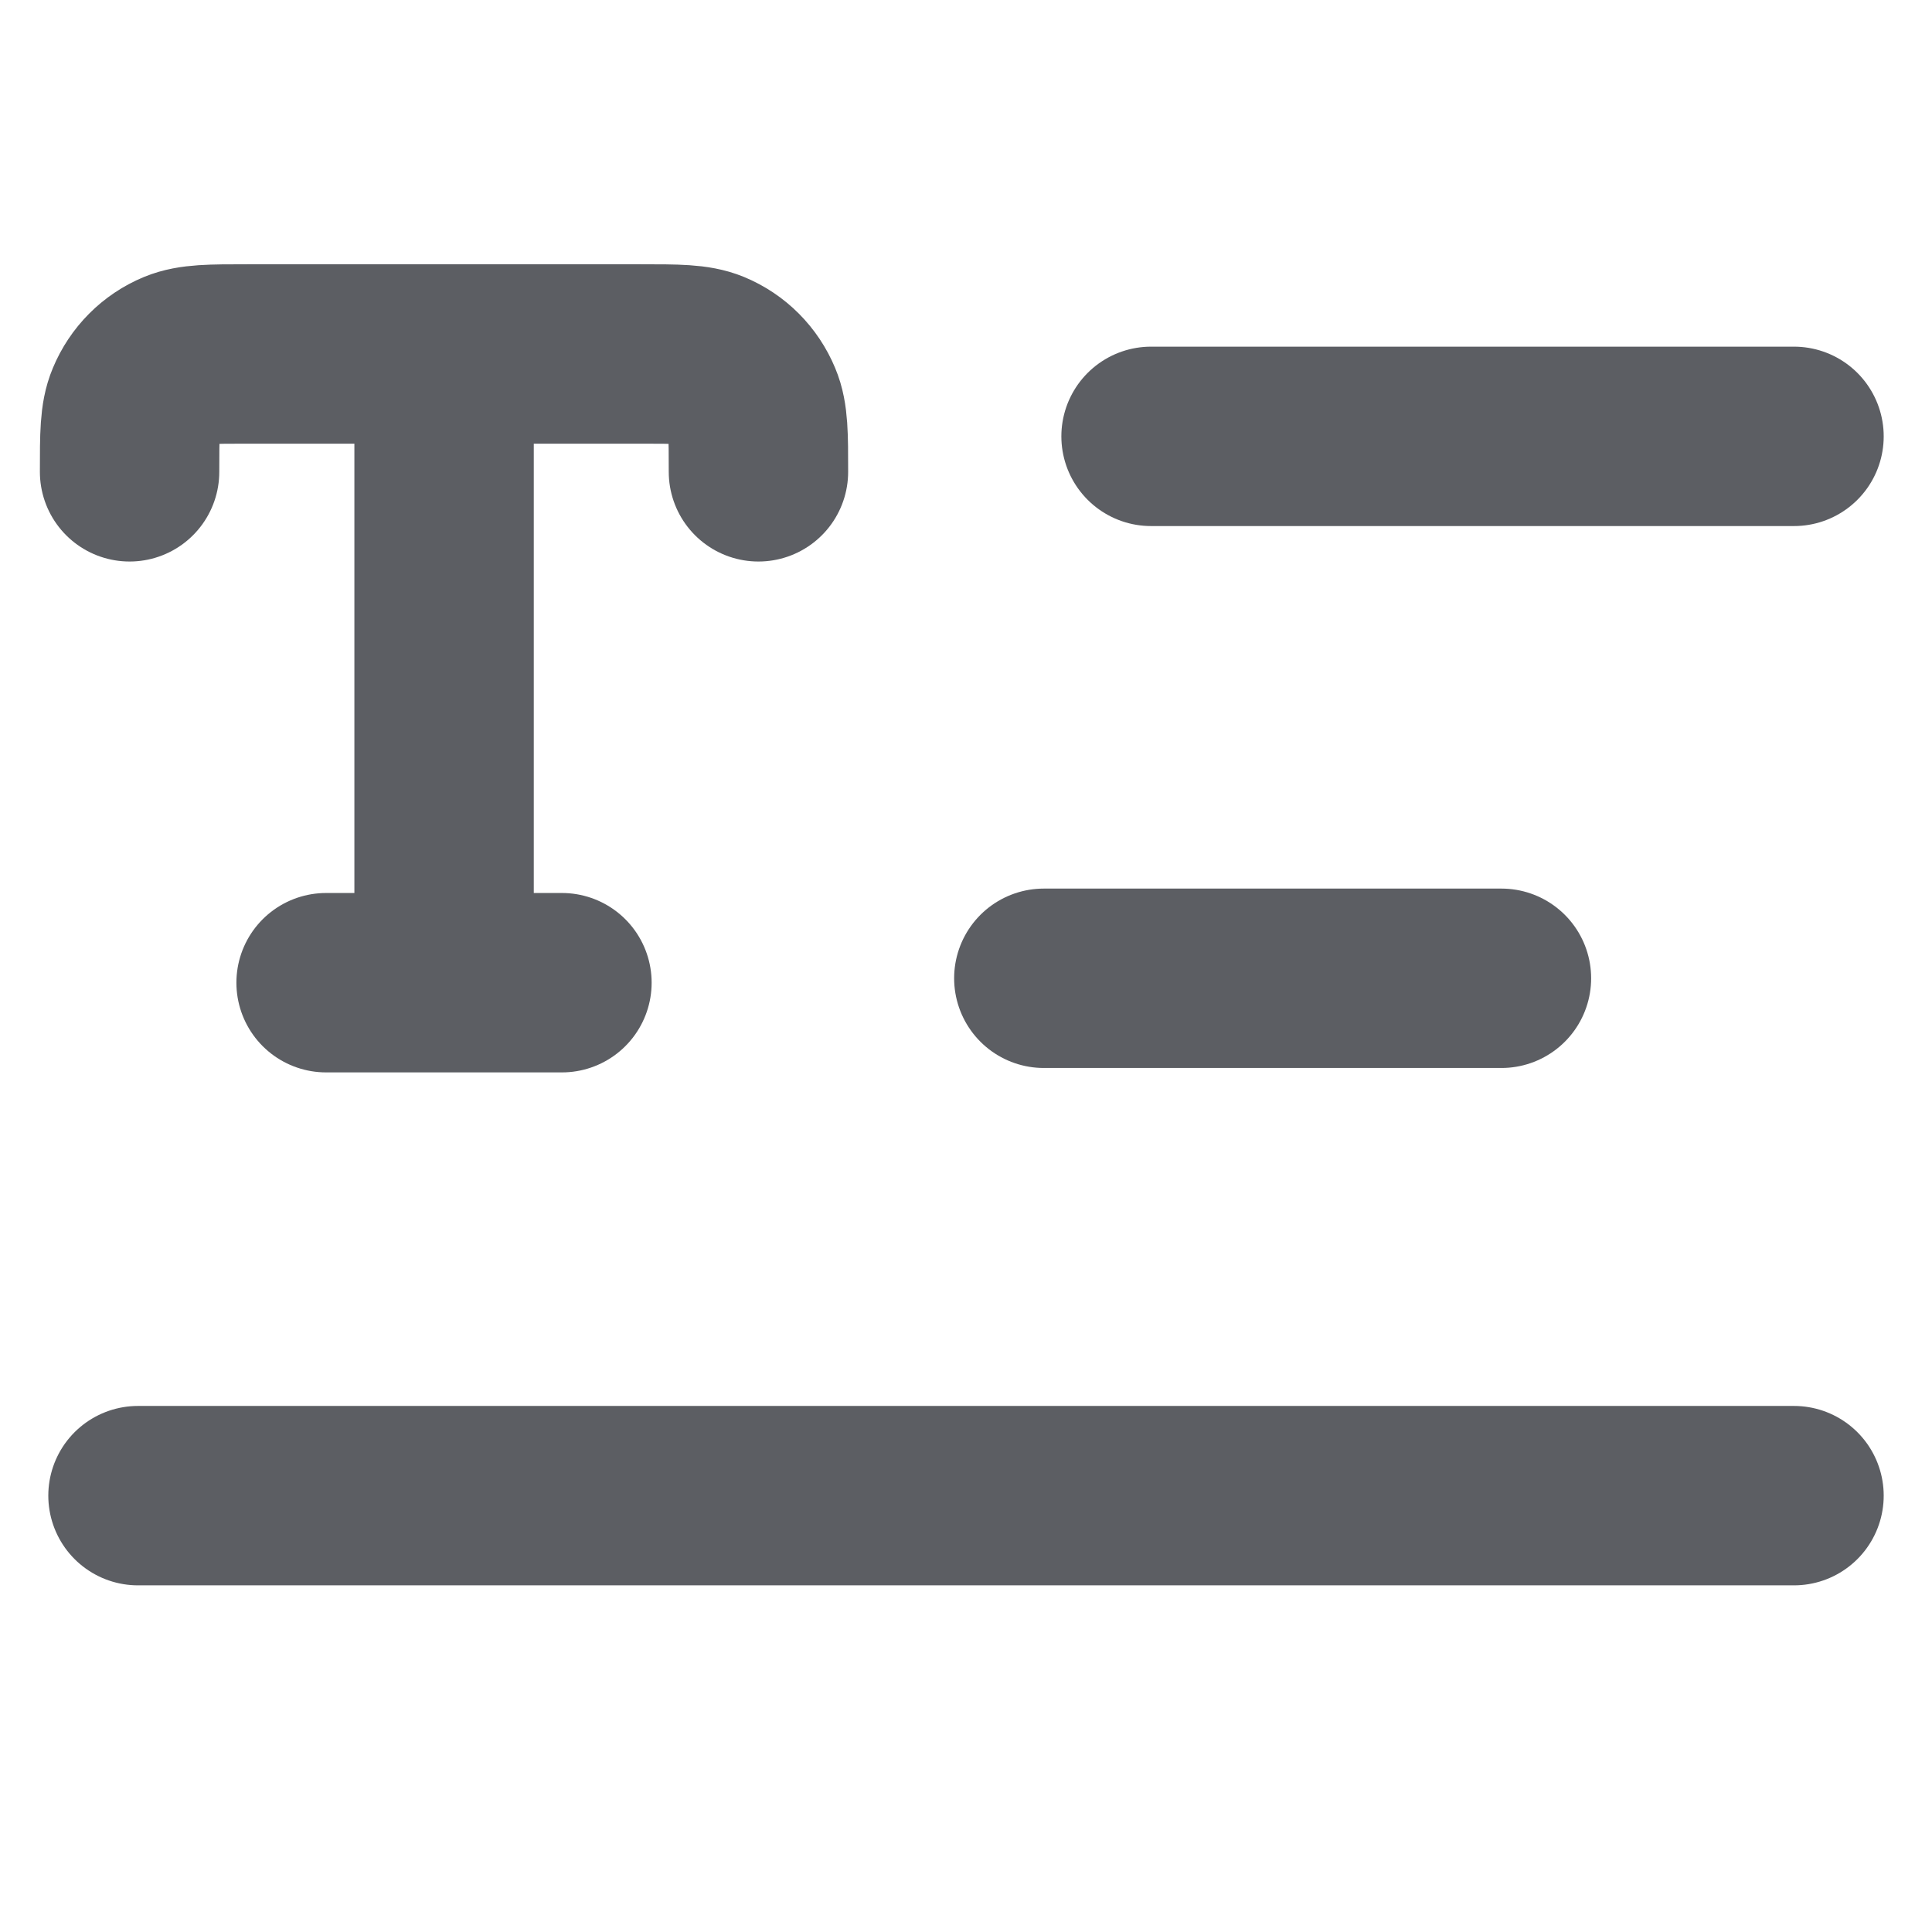
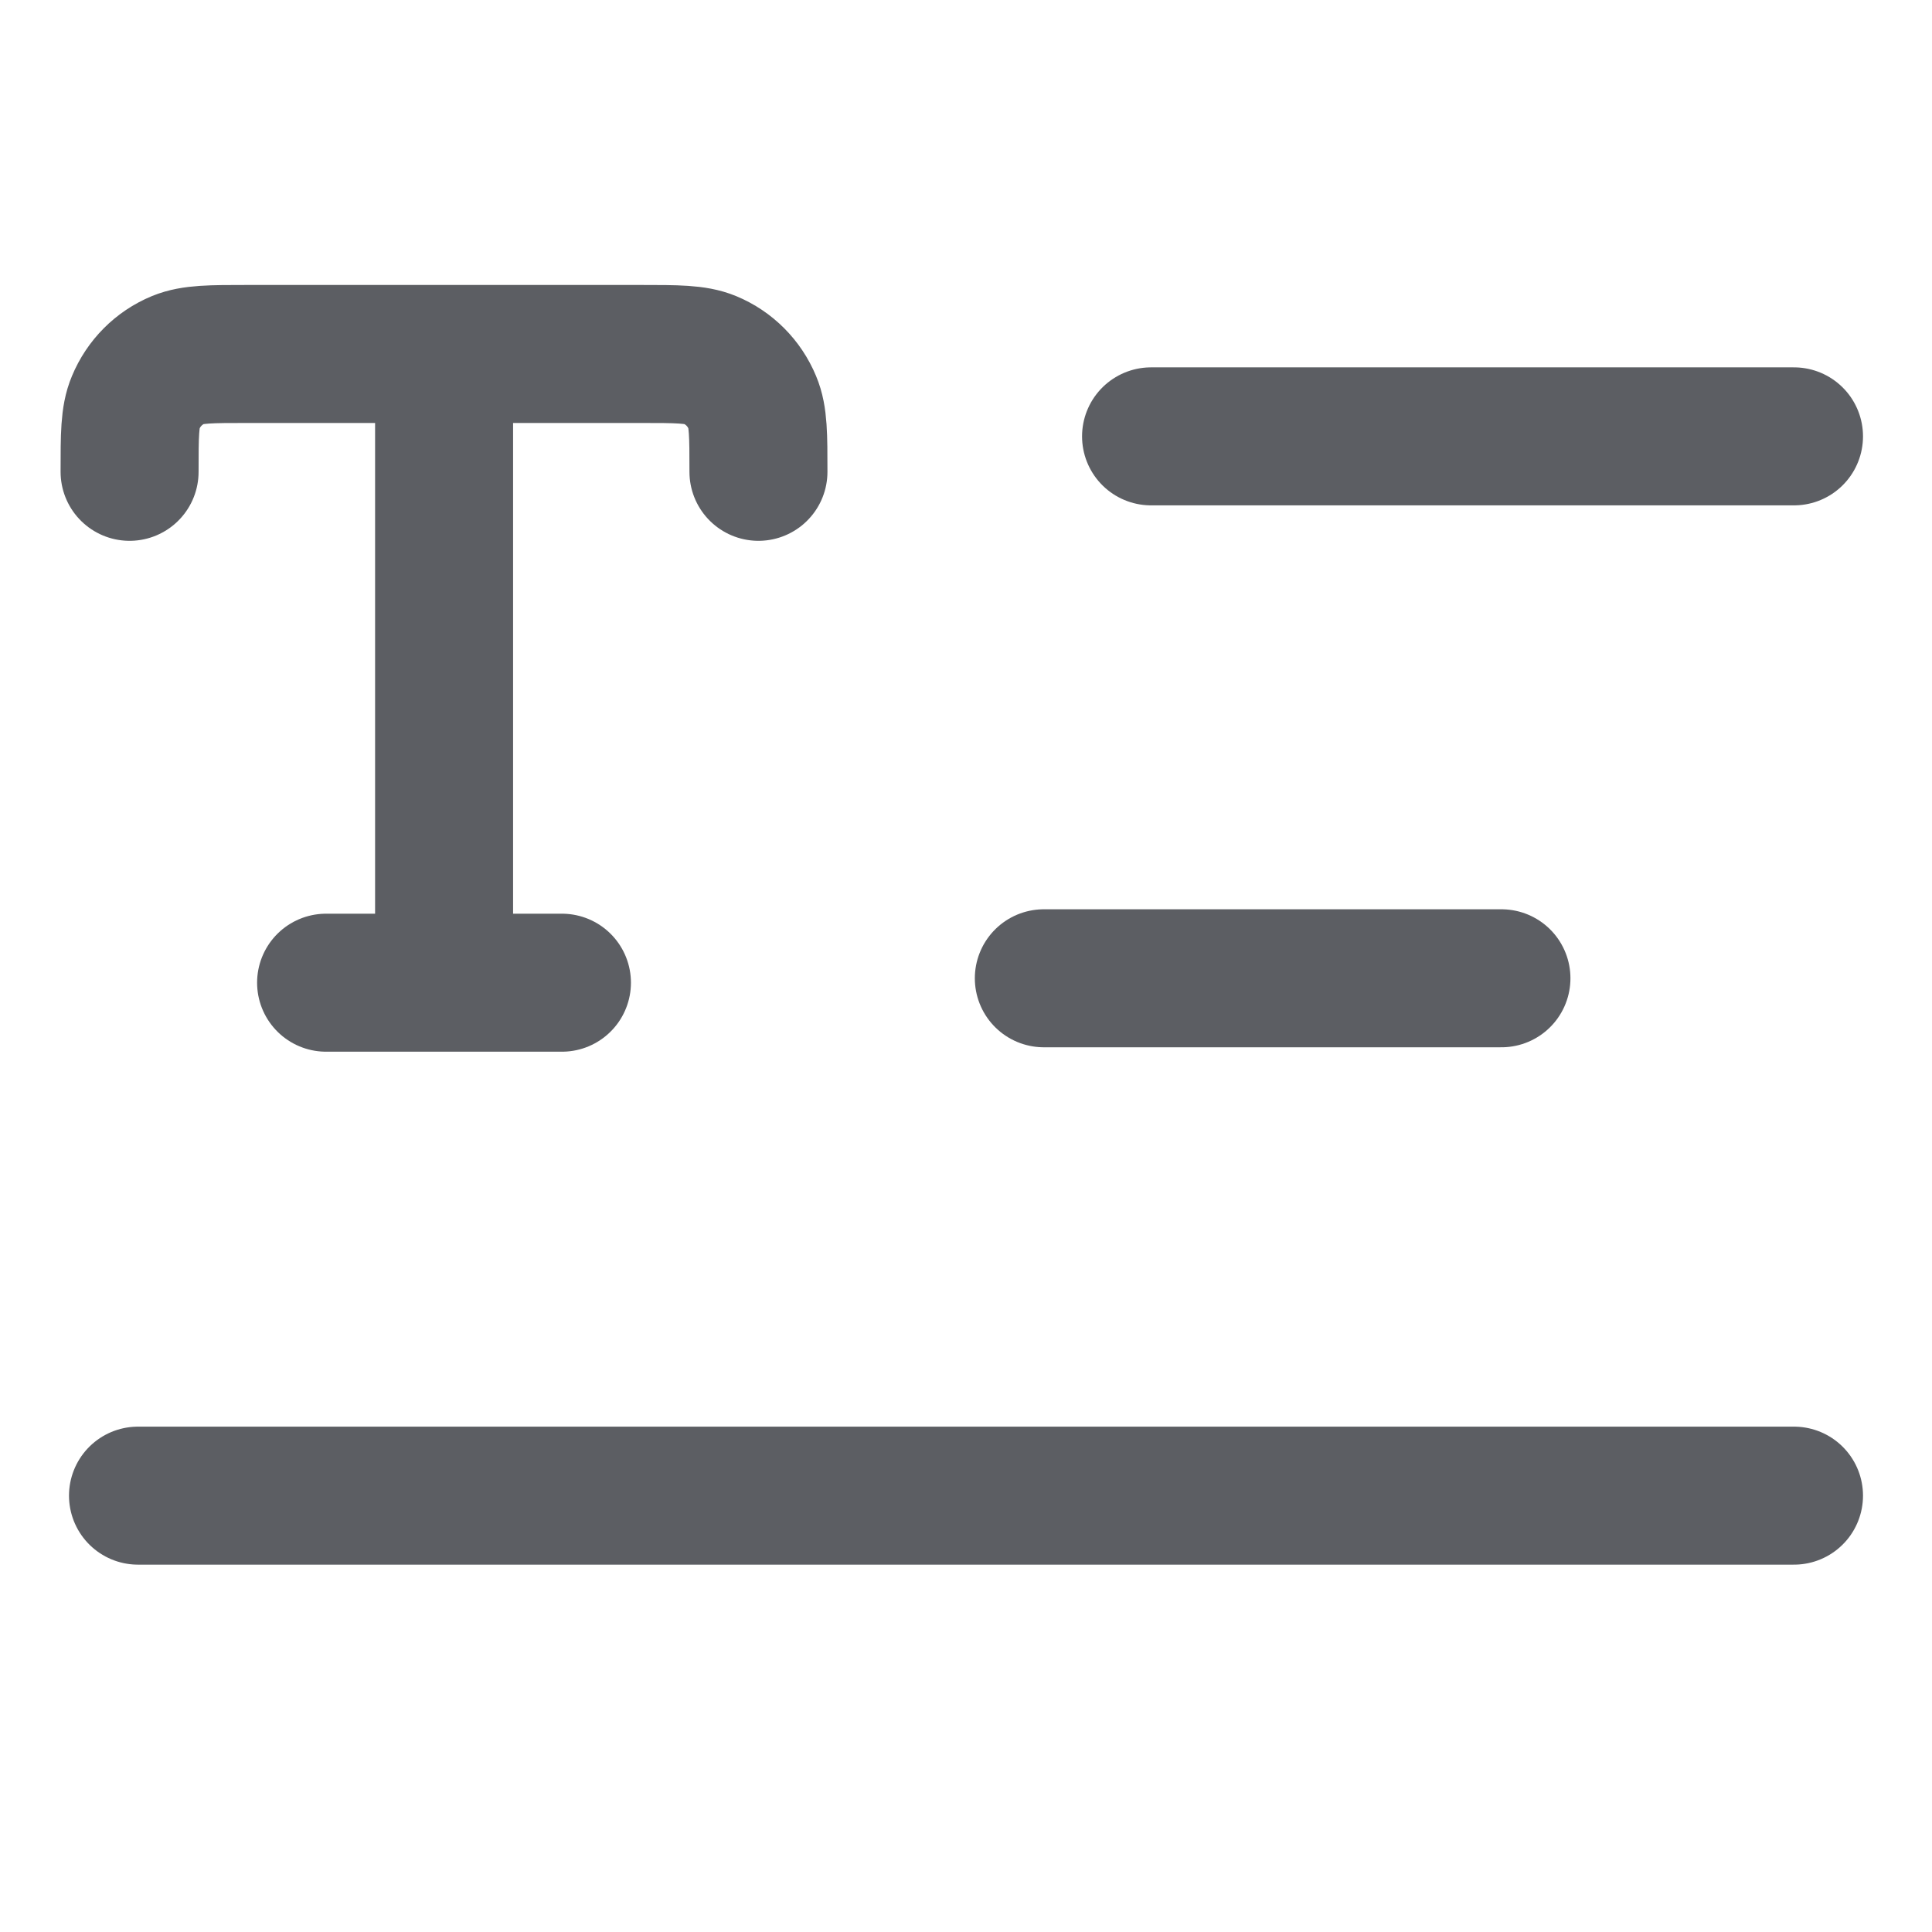
<svg xmlns="http://www.w3.org/2000/svg" width="14" height="14" viewBox="0 0 14 14" fill="none">
-   <path d="M13 3.162H8.341M10.88 7.089H7.564M13 10.838H1" stroke="#5C5E63" stroke-width="1.3" stroke-linecap="round" stroke-linejoin="round" />
-   <path d="M0.939 3.419C0.939 3.154 0.939 3.021 0.983 2.917C1.041 2.777 1.151 2.666 1.291 2.608C1.396 2.565 1.528 2.565 1.794 2.565H4.641C4.907 2.565 5.039 2.565 5.144 2.608C5.284 2.666 5.394 2.777 5.452 2.917C5.496 3.021 5.496 3.154 5.496 3.419M2.363 7.121H4.072M3.218 2.565V7.121" stroke="#5C5E63" stroke-width="1.3" stroke-linecap="round" stroke-linejoin="round" />
+   <path d="M13 3.162H8.341M10.88 7.089H7.564M13 10.838H1" stroke="#5C5E63" stroke-linecap="round" stroke-linejoin="round" />
+   <path d="M0.939 3.419C0.939 3.154 0.939 3.021 0.983 2.917C1.041 2.777 1.151 2.666 1.291 2.608C1.396 2.565 1.528 2.565 1.794 2.565H4.641C4.907 2.565 5.039 2.565 5.144 2.608C5.284 2.666 5.394 2.777 5.452 2.917C5.496 3.021 5.496 3.154 5.496 3.419M2.363 7.121H4.072M3.218 2.565V7.121" stroke="#5C5E63" stroke-linecap="round" stroke-linejoin="round" />
</svg>
